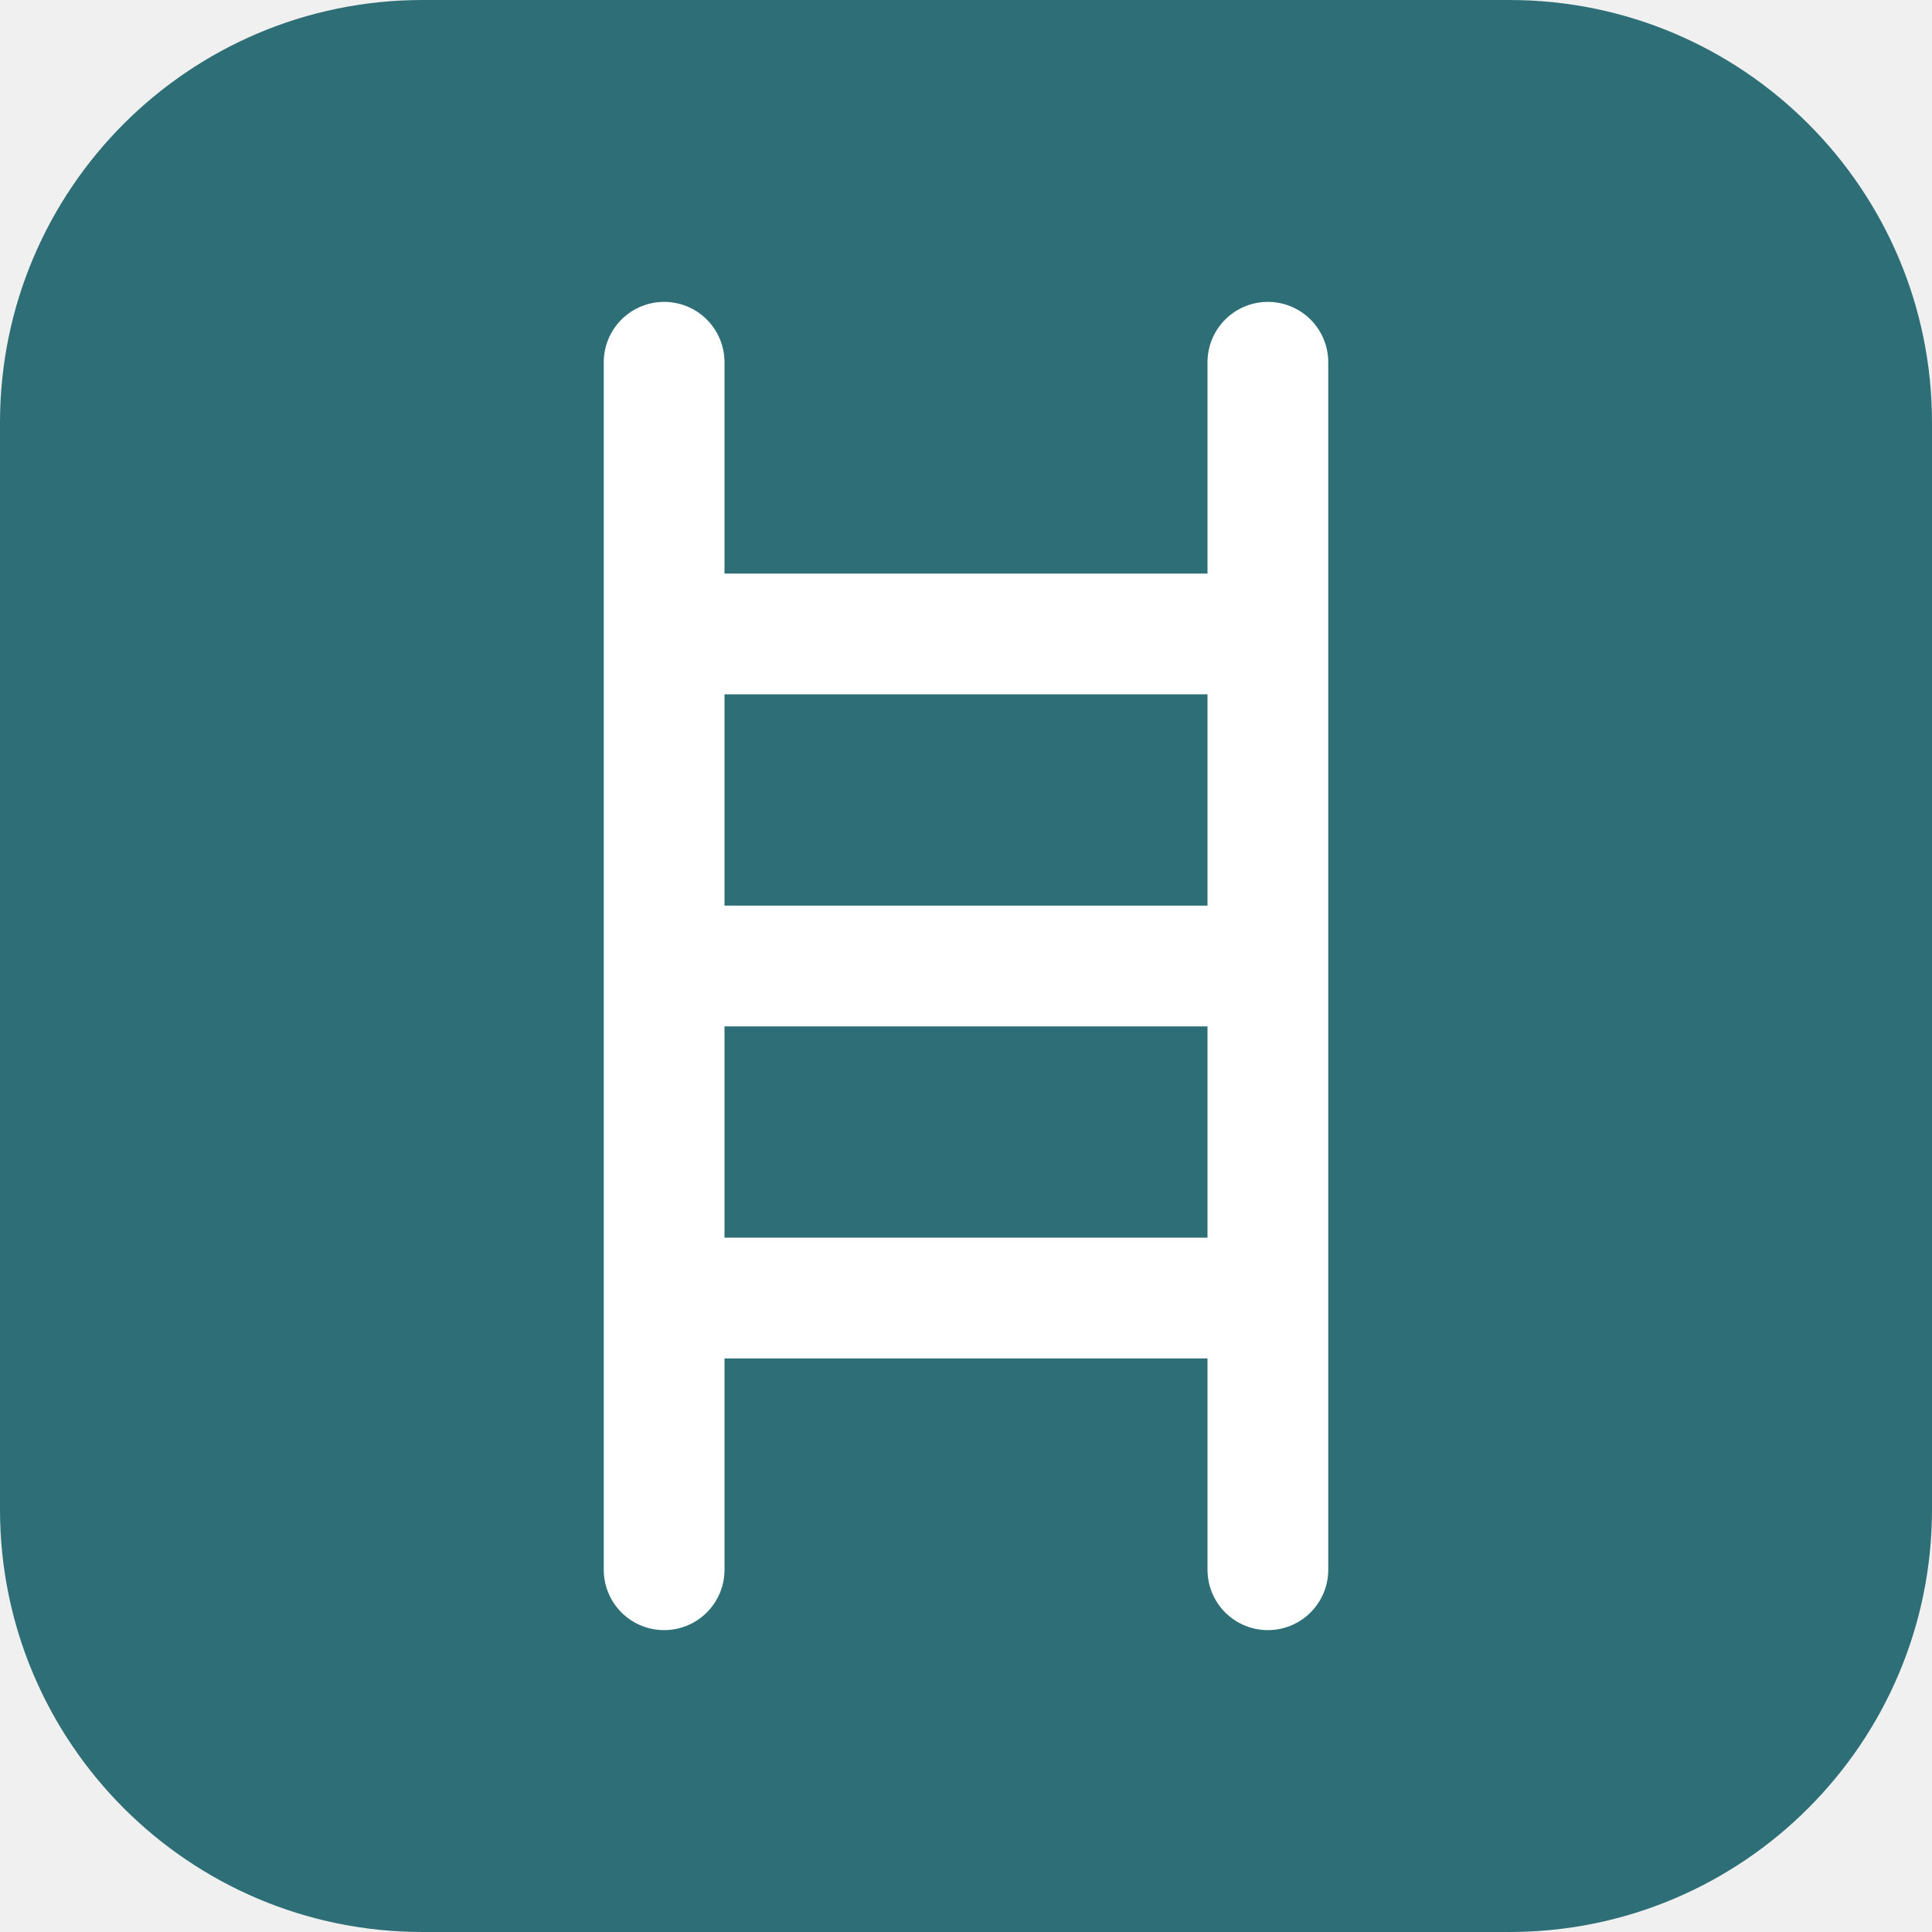
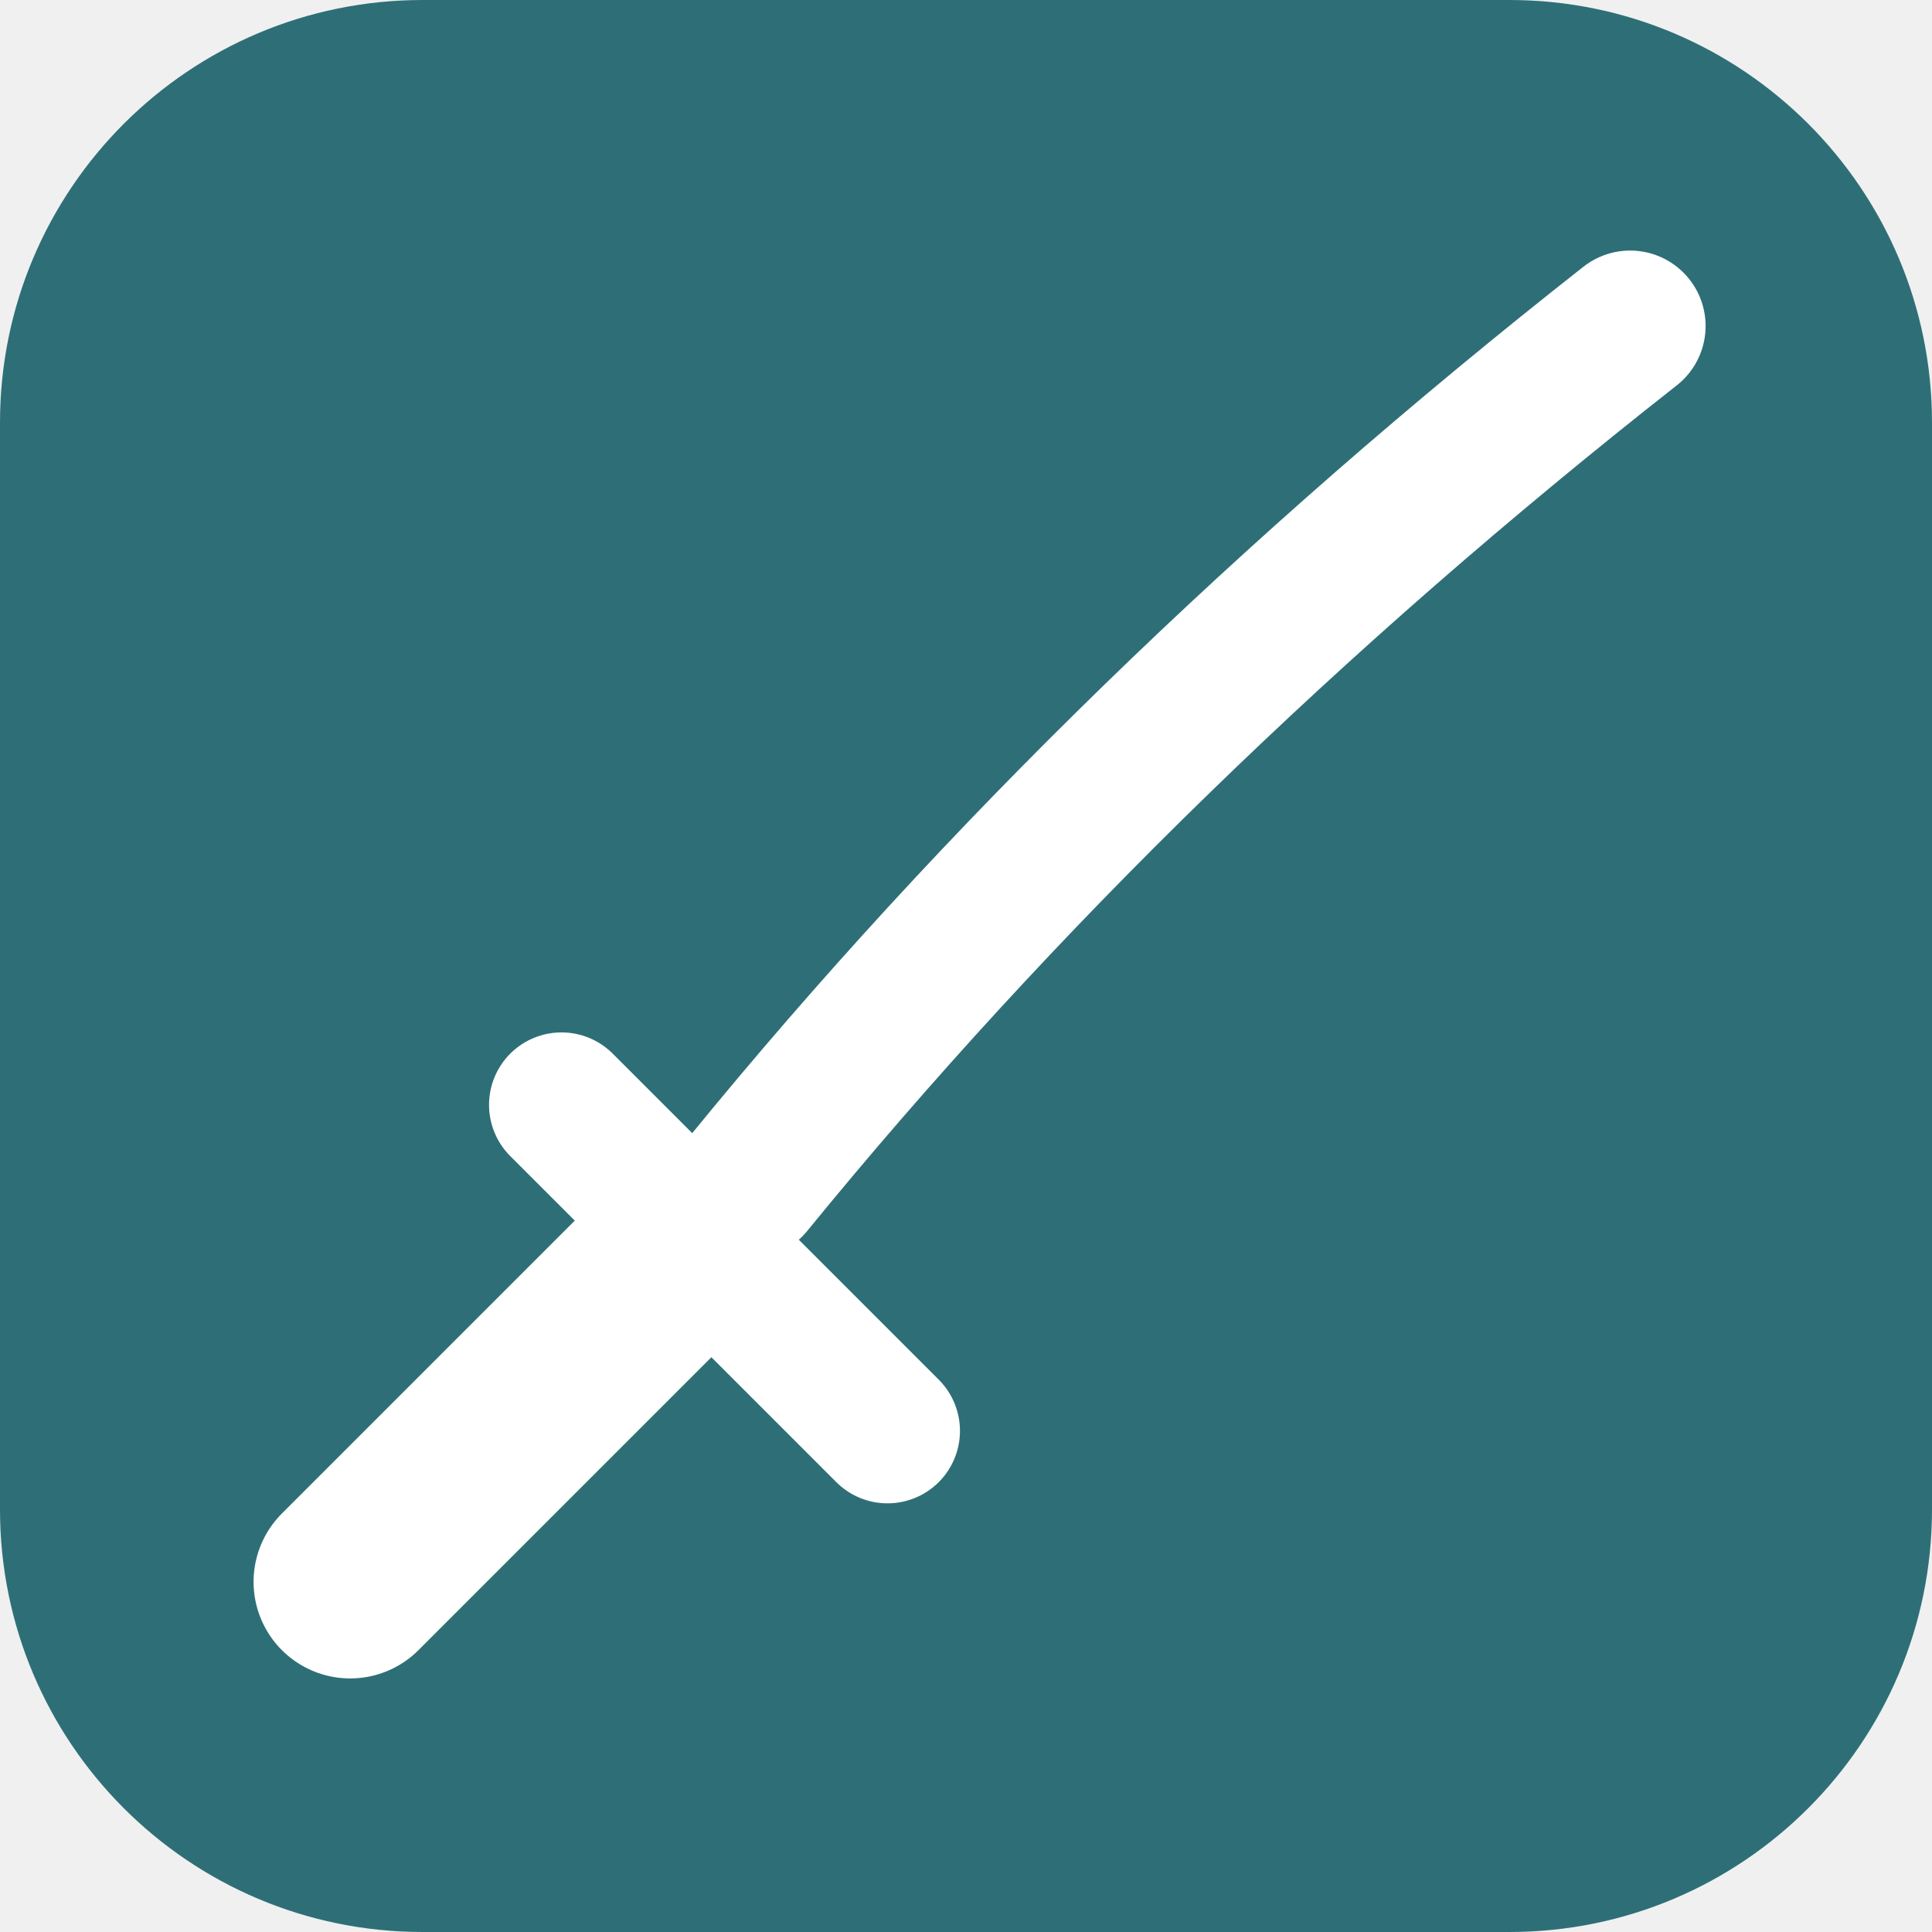
<svg xmlns="http://www.w3.org/2000/svg" viewBox="0 0 32 32">
  <style>
    rect { fill: #2E6F77; }
    path { stroke: #FFFFFF; }
    @media (prefers-color-scheme: dark) {
      rect { fill: #6FC2CC; }
      path { stroke: #0B1016; }
    }
  </style>
  <rect width="32" height="32" rx="7" />
-   <path d="M11 6v20M21 6v20M11 10.5h10M11 16h10M11 21.5h10" fill="none" stroke-width="2" stroke-linecap="round" />
+   <path d="M5.8 26.2l5-5" fill="none" stroke-width="3.2" stroke-linecap="round" />
+   <path d="M9.3 18.3l5.4 5.4" fill="none" stroke-width="2.4" stroke-linecap="round" />
+   <path d="M12.4 19.6Q18.6 12 27 5.4" fill="none" stroke-width="2.5" stroke-linecap="round" />
</svg>
